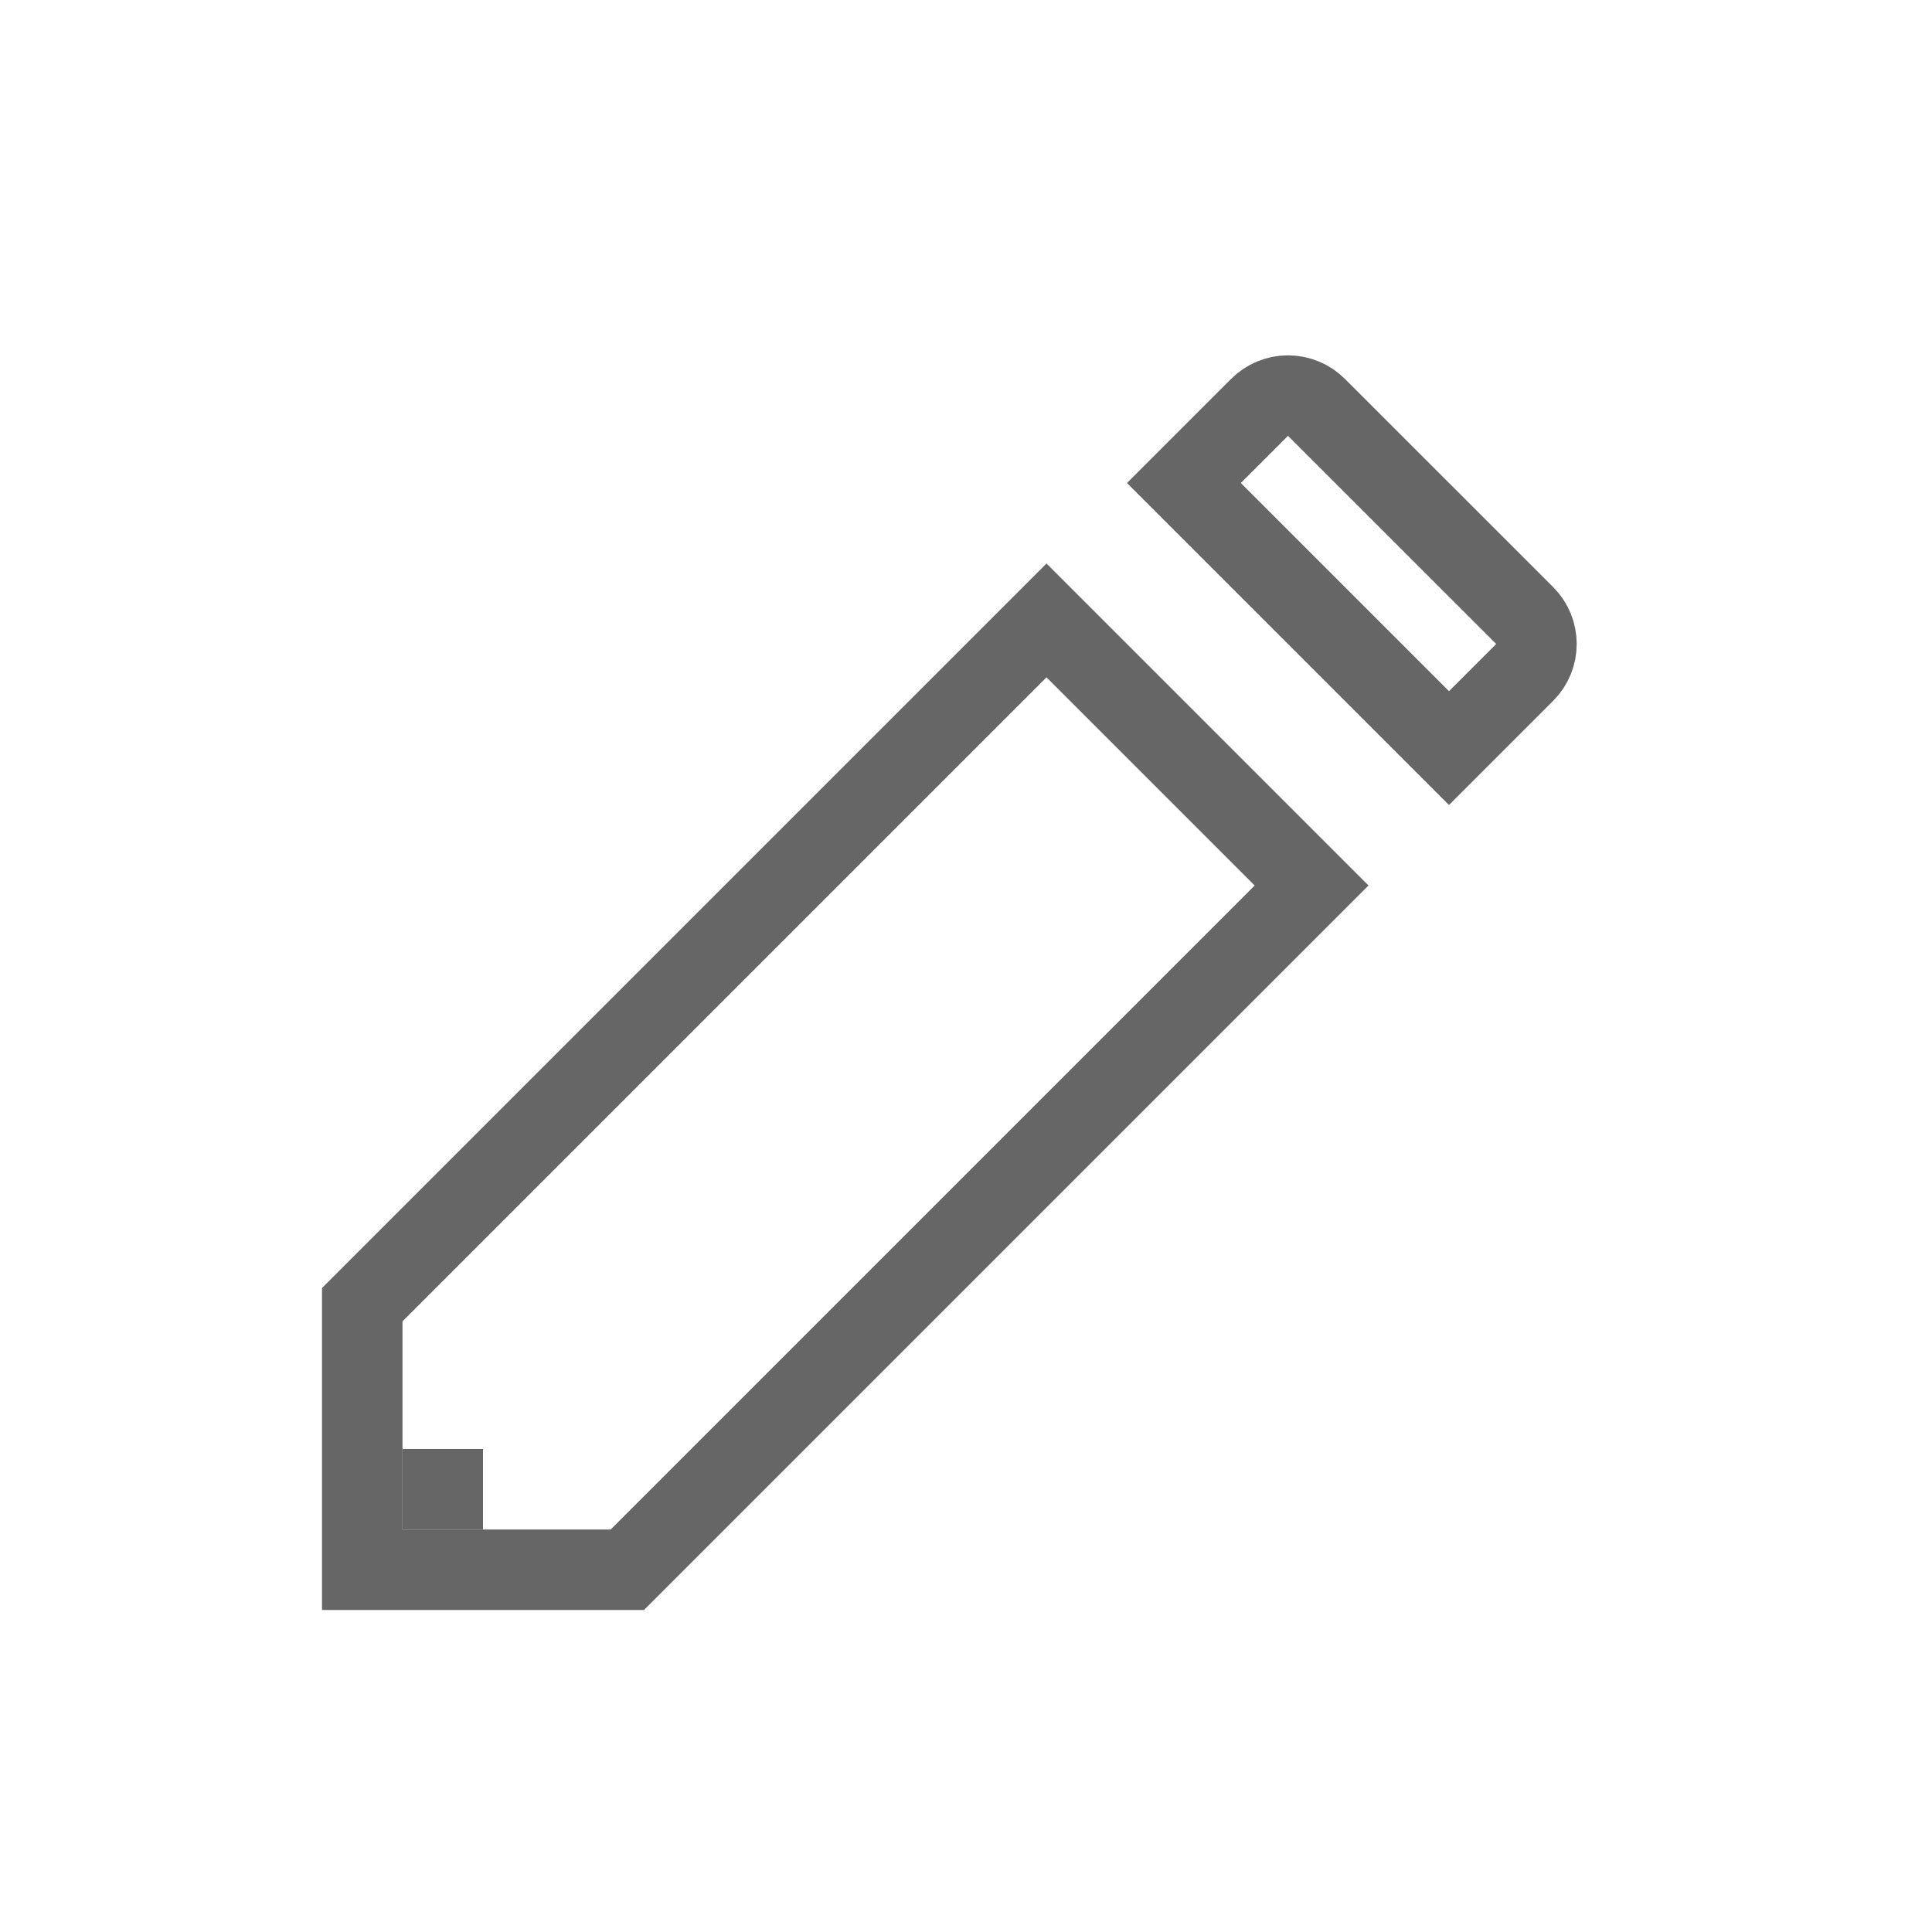
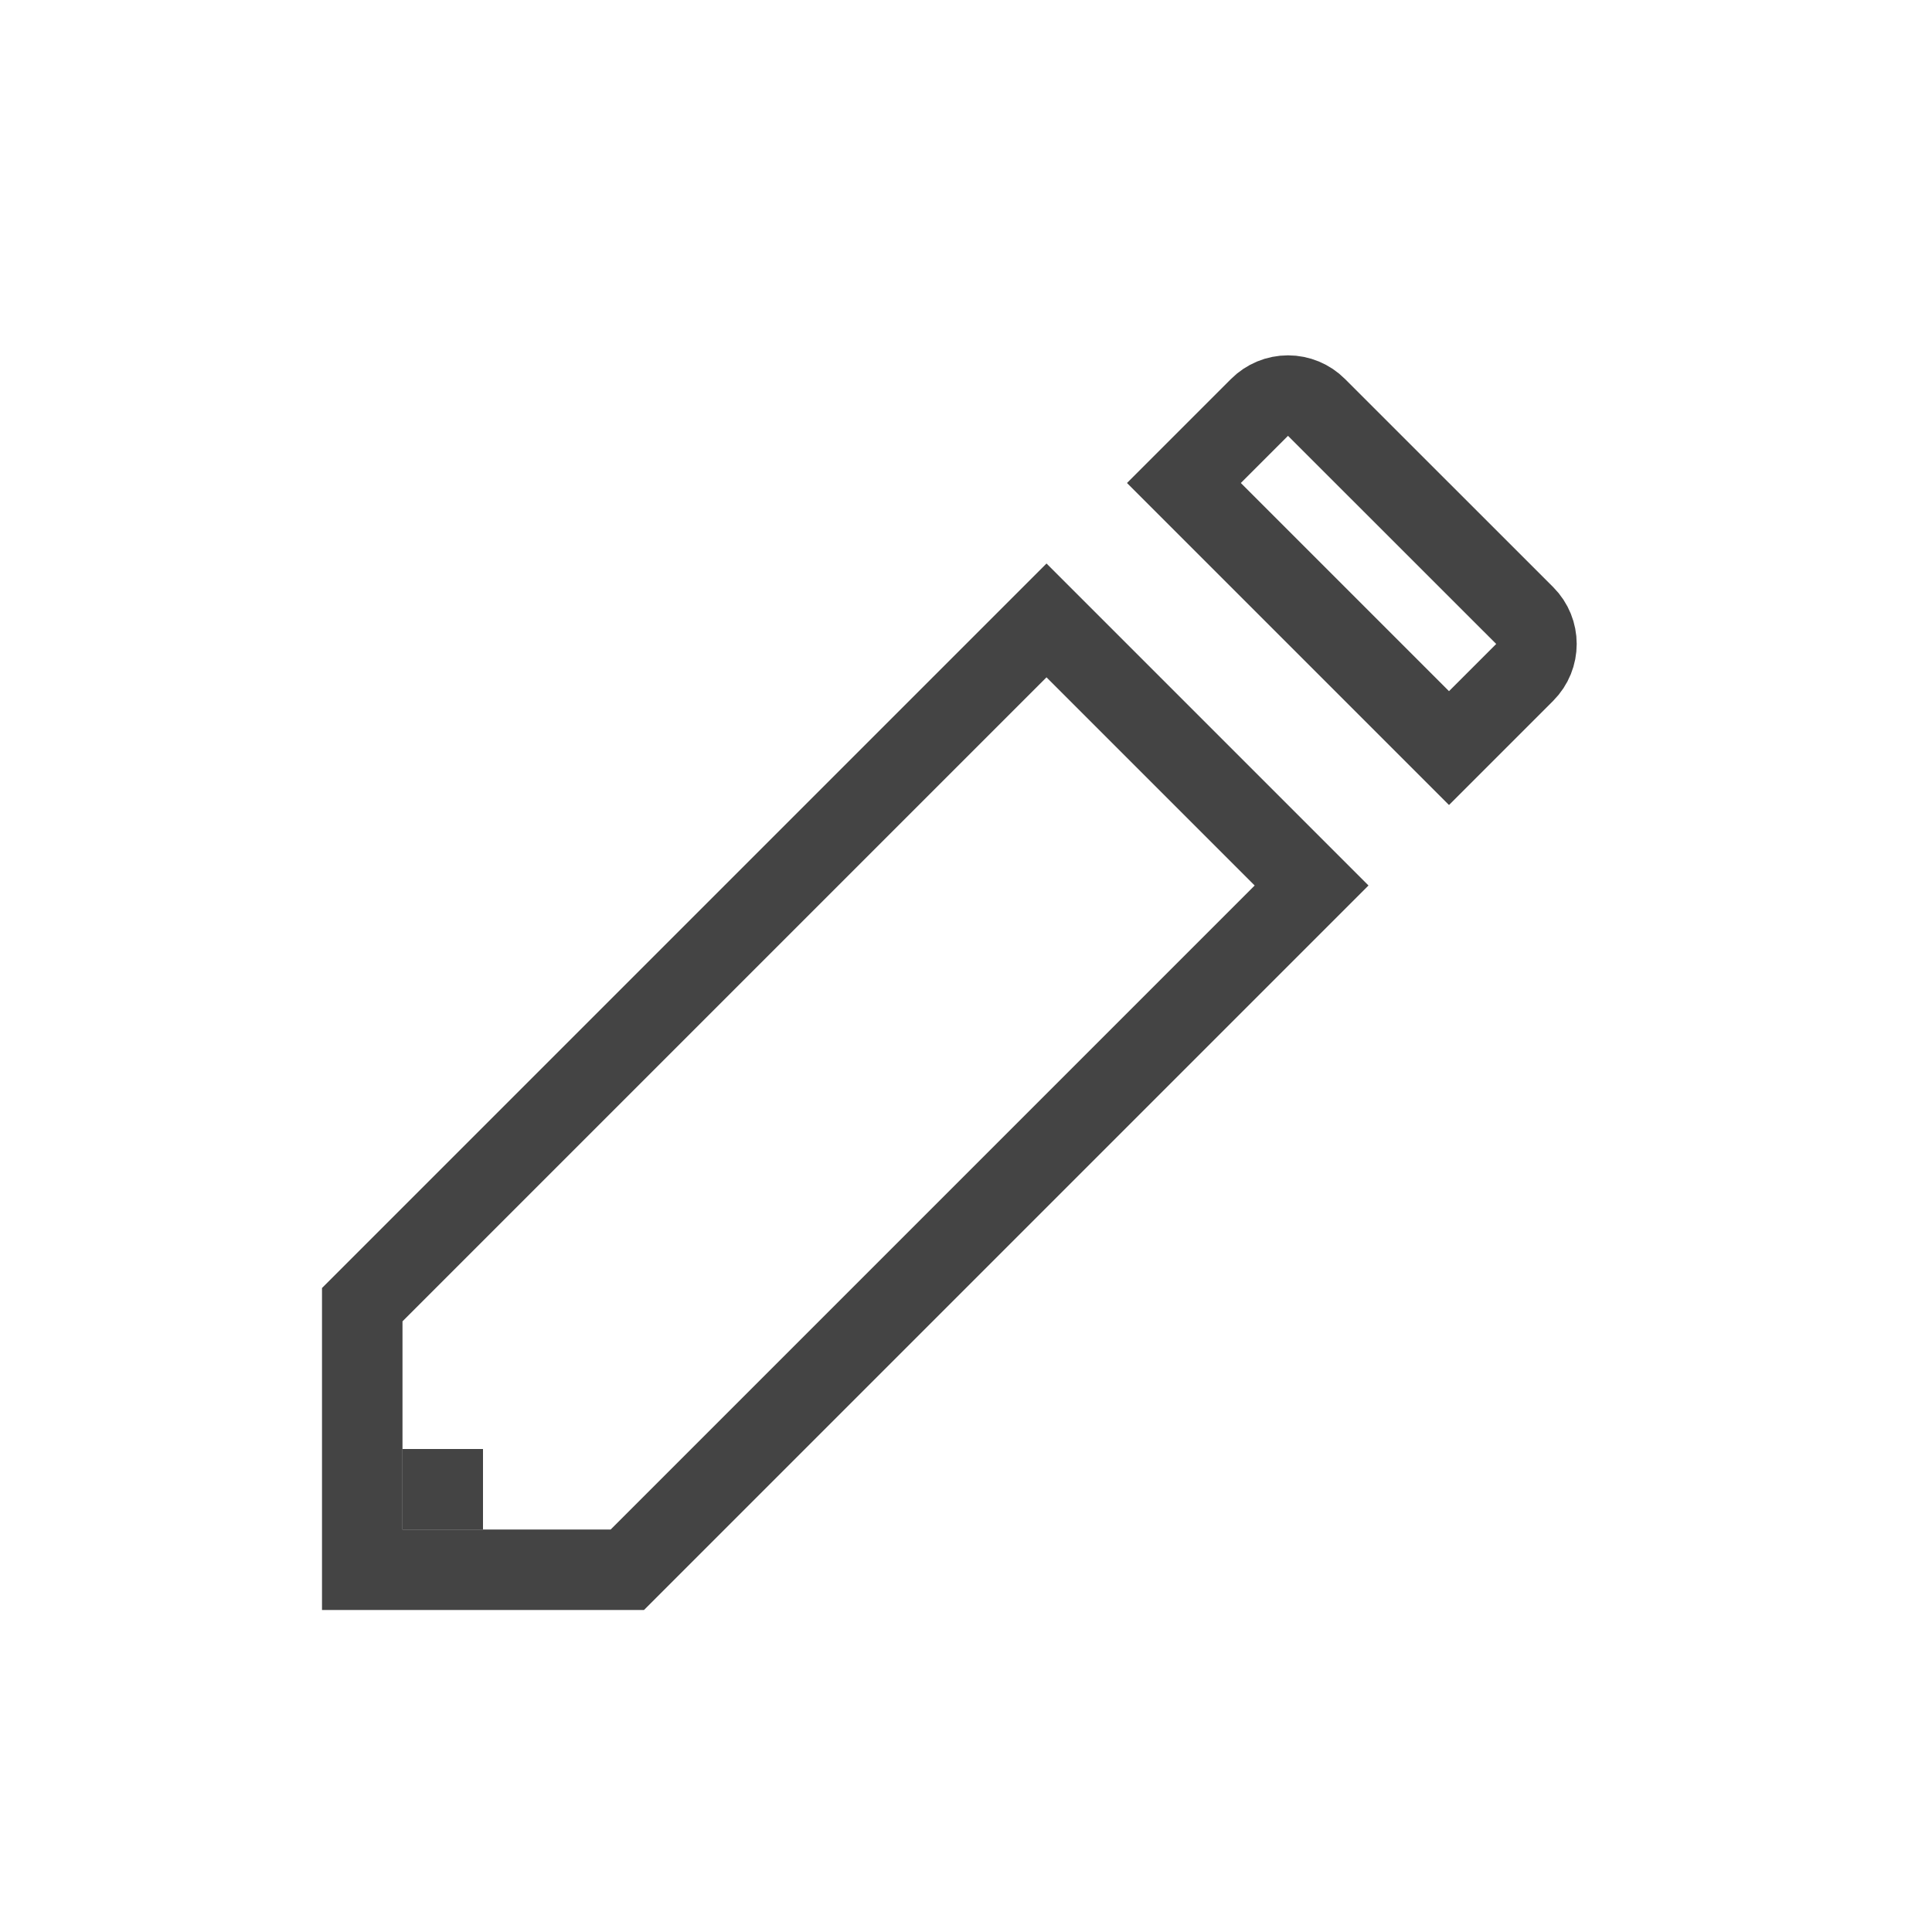
<svg xmlns="http://www.w3.org/2000/svg" width="24" height="24" viewBox="0 0 24 24">
-   <g fill="none" fill-rule="evenodd">
-     <path fill="#666" fill-rule="nonzero" d="M13 7l4 4-9 9H4v-4l9-9zm0 1.414l-8 8V19h2.586l8-8L13 8.414z" />
-     <path fill="#666" d="M5 18h1v1H5z" />
-     <path stroke="#666" d="M14.707 6L18 9.293l.94-.94a.5.5 0 0 0 0-.707l-2.586-2.585a.5.5 0 0 0-.708 0L14.707 6z" />
+   <g fill="none">
+     <path fill="#444" fill-rule="nonzero" d="M13 7l4 4-9 9H4v-4l9-9zm0 1.414l-8 8V19h2.586l8-8L13 8.414z" />
+     <path fill="#444" d="M5 18h1v1H5z" />
+     <path stroke="#444" d="M14.707 6L18 9.293l.94-.94a.5.5 0 0 0 0-.707l-2.586-2.585a.5.5 0 0 0-.708 0L14.707 6z" />
  </g>
</svg>
